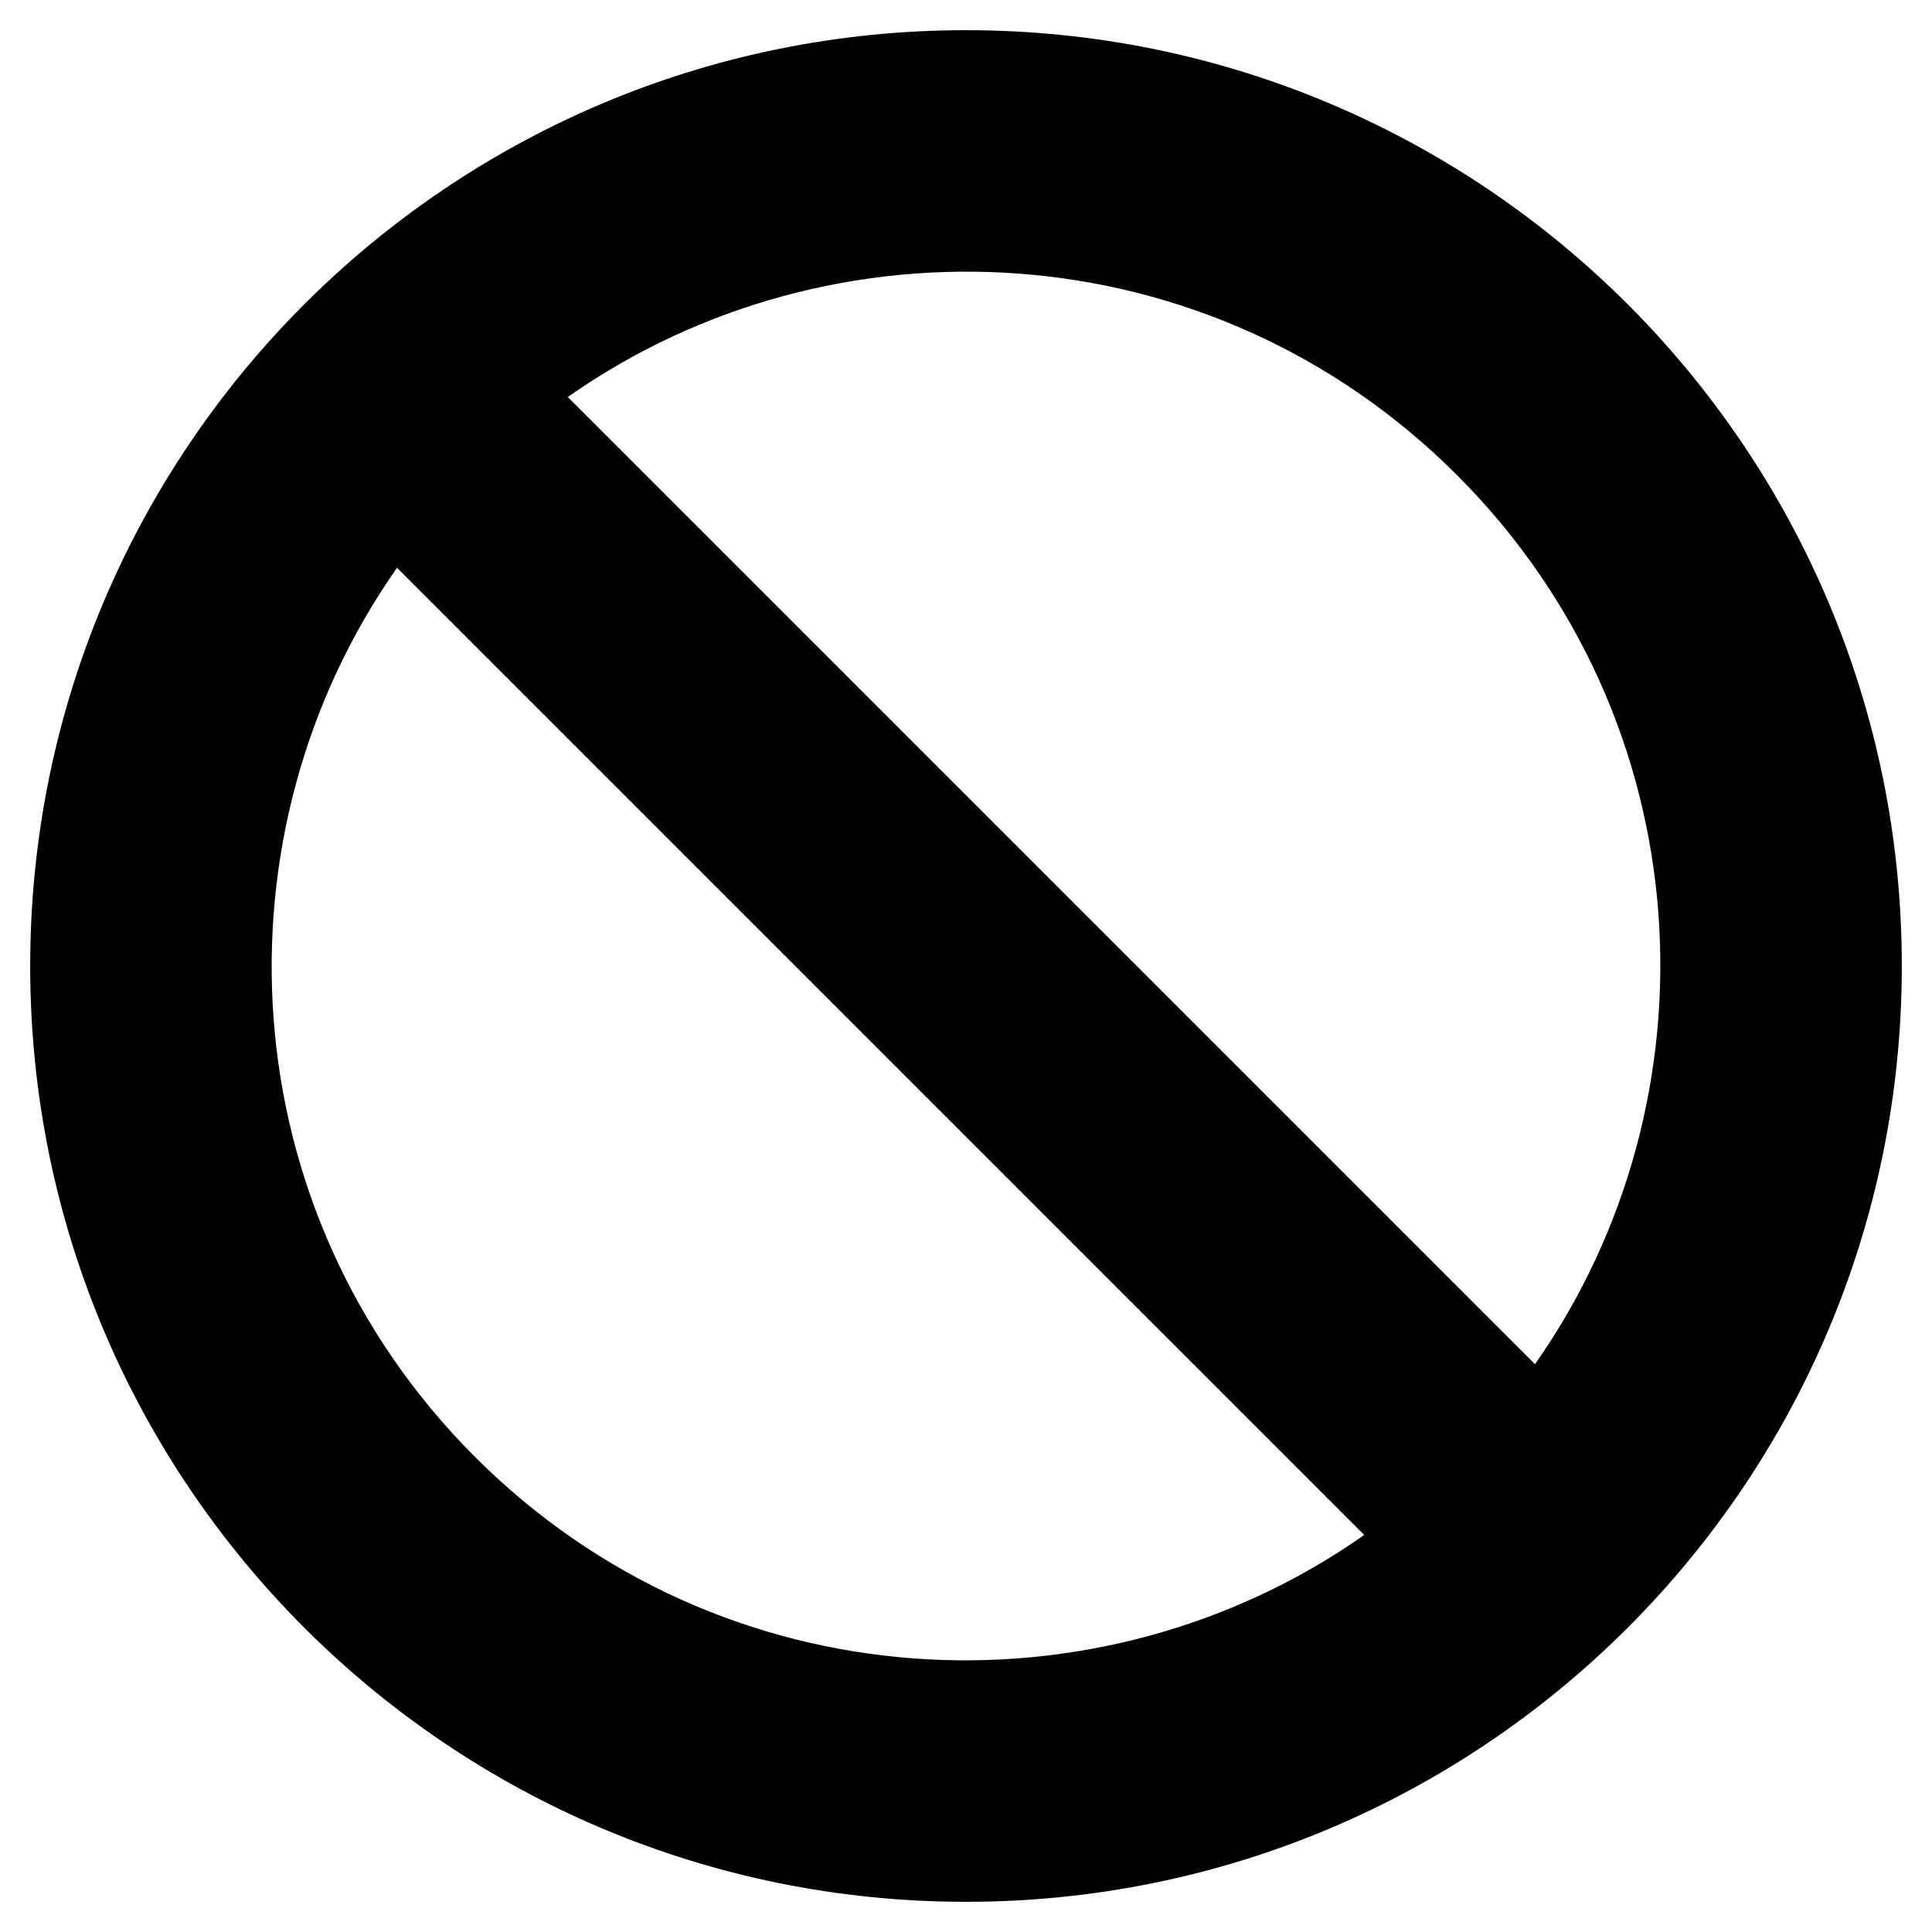
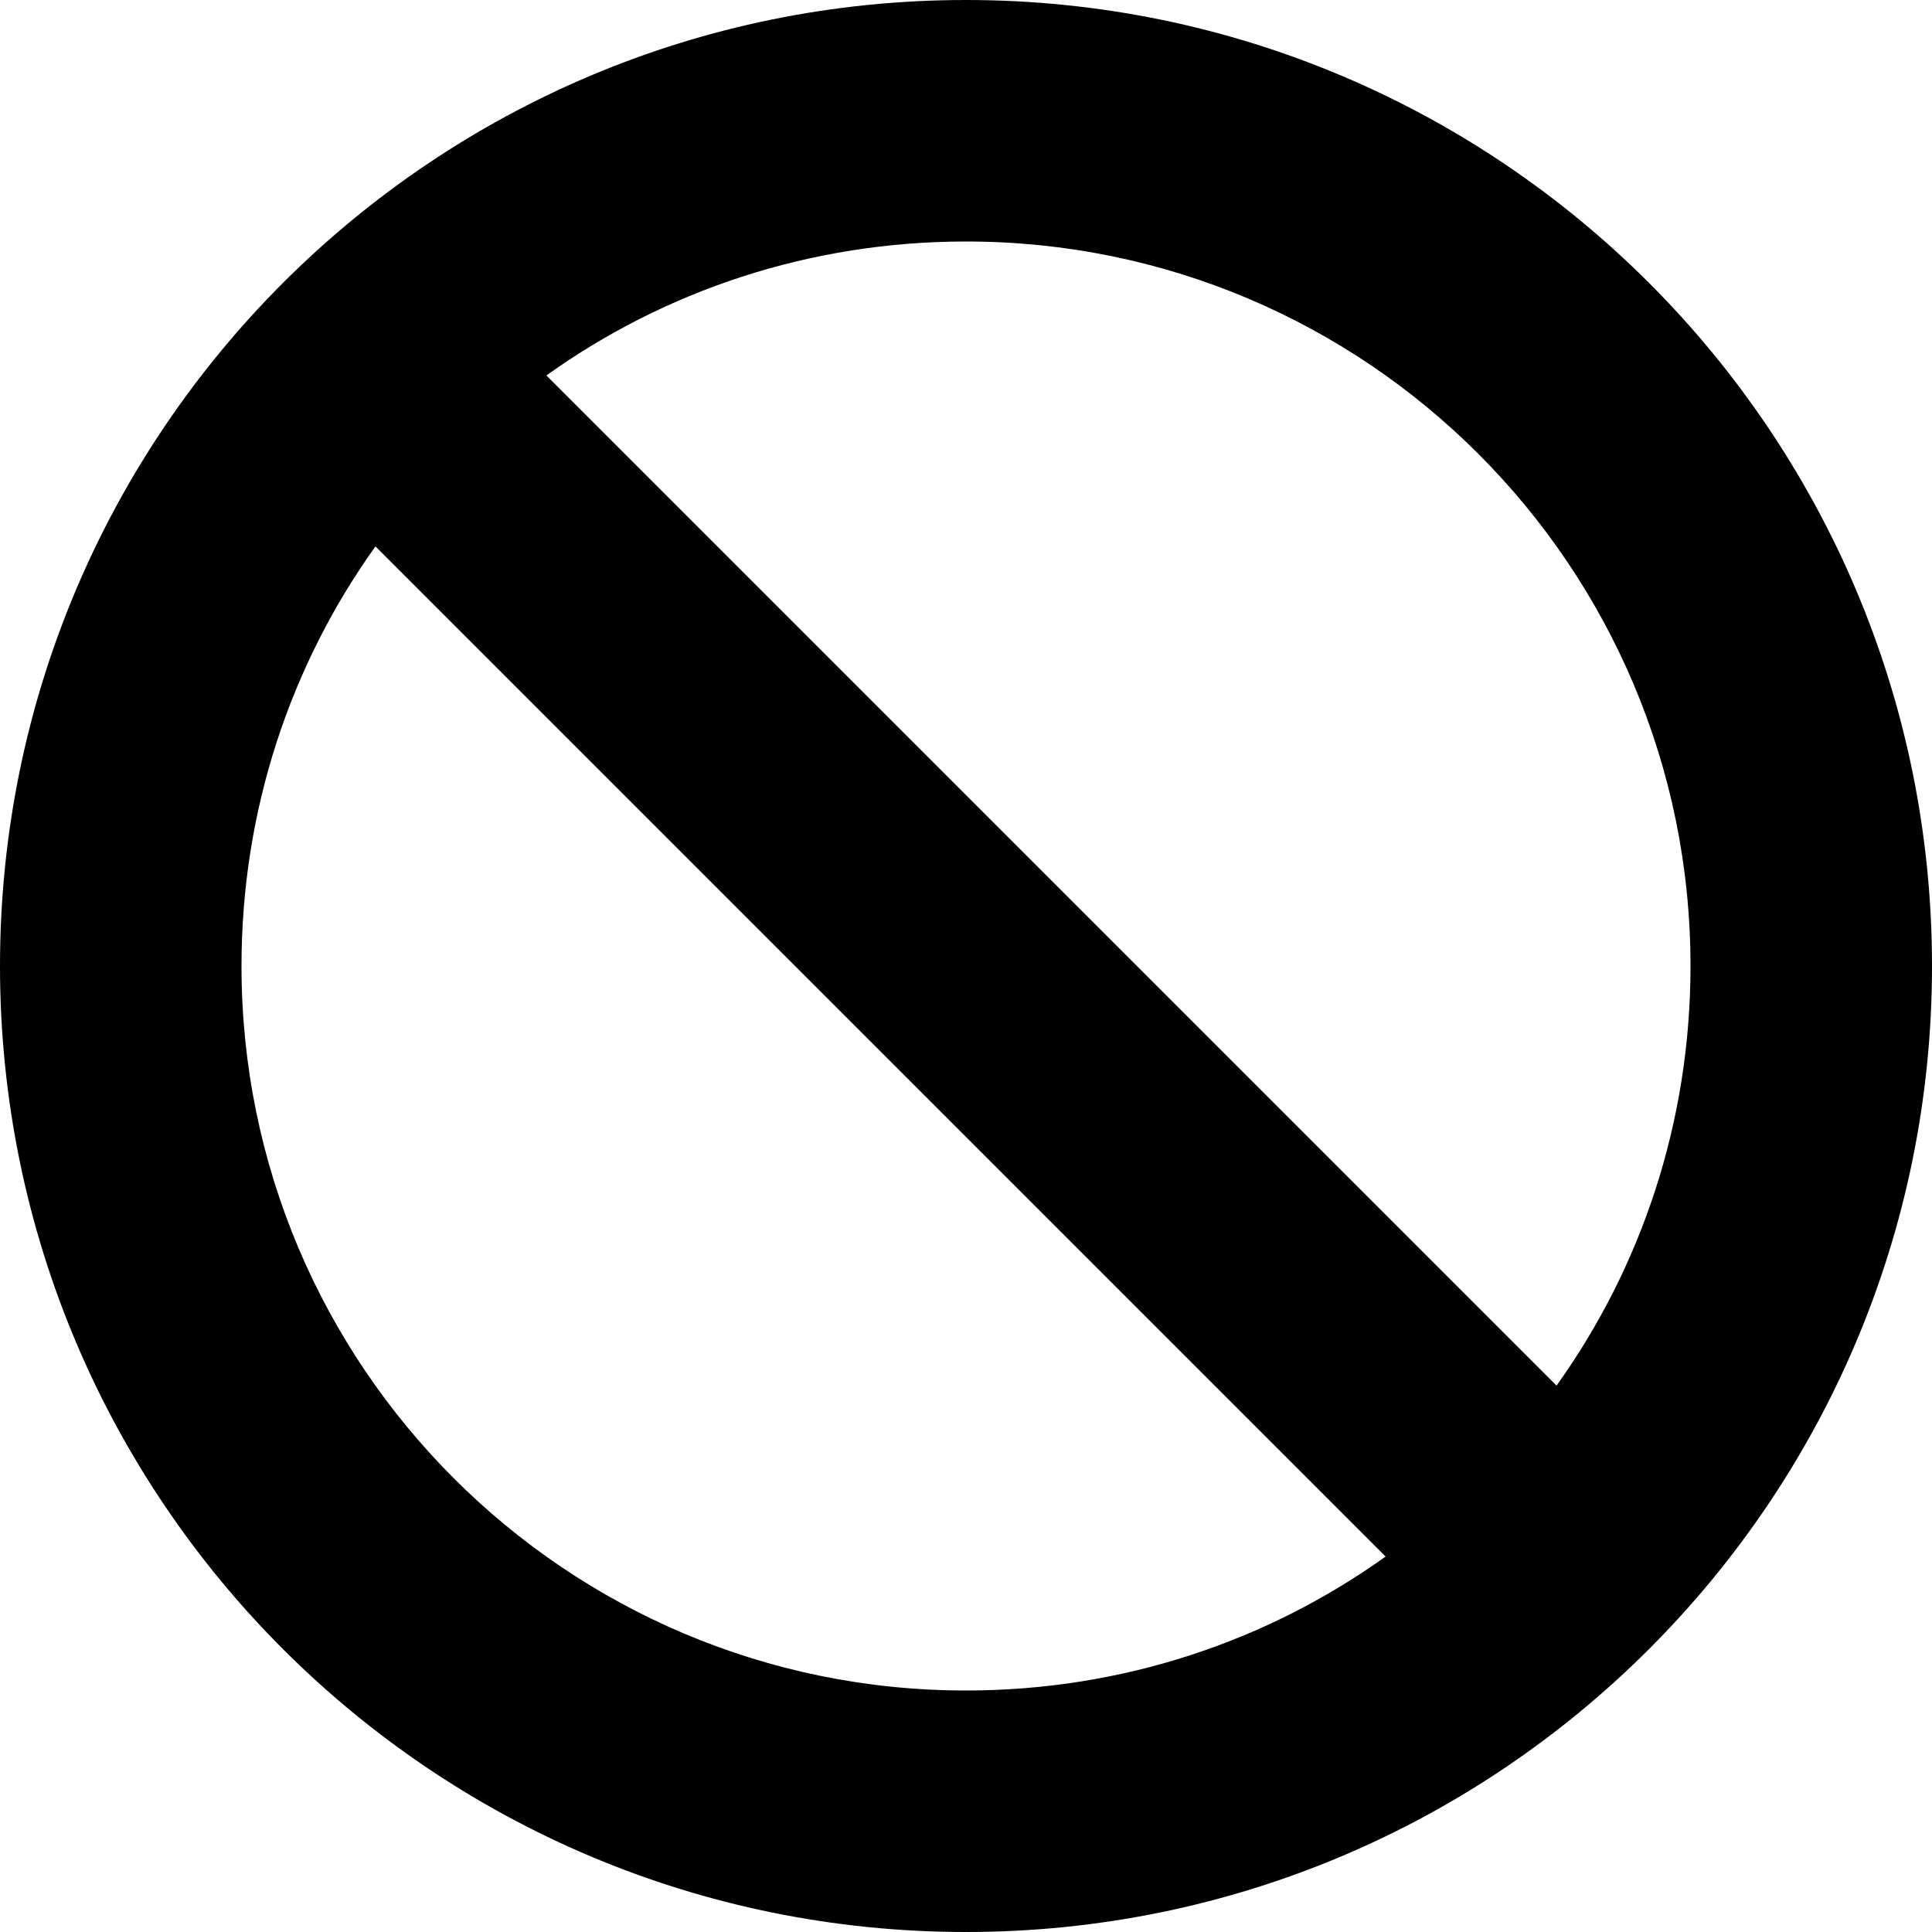
<svg xmlns="http://www.w3.org/2000/svg" viewBox="0 0 512 512">
-   <path d="M256 8C119.034 8 8 119.033 8 256s111.034 248 248 248 248-111.034 248-248S392.967 8 256 8zm130.108 117.892c65.448 65.448 70 165.481 20.677 235.637L150.47 105.216c70.204-49.356 170.226-44.735 235.638 20.676zM125.892 386.108c-65.448-65.448-70-165.481-20.677-235.637L361.53 406.784c-70.203 49.356-170.226 44.736-235.638-20.676z" />
+   <path d="M367.2 412.5L99.5 144.8C77.1 176.1 64 214.5 64 256c0 106 86 192 192 192c41.5 0 79.9-13.1 111.2-35.5zm45.3-45.3C434.9 335.9 448 297.5 448 256c0-106-86-192-192-192c-41.5 0-79.9 13.1-111.2 35.5L412.5 367.2zM0 256a256 256 0 1 1 512 0A256 256 0 1 1 0 256z" />
</svg>
